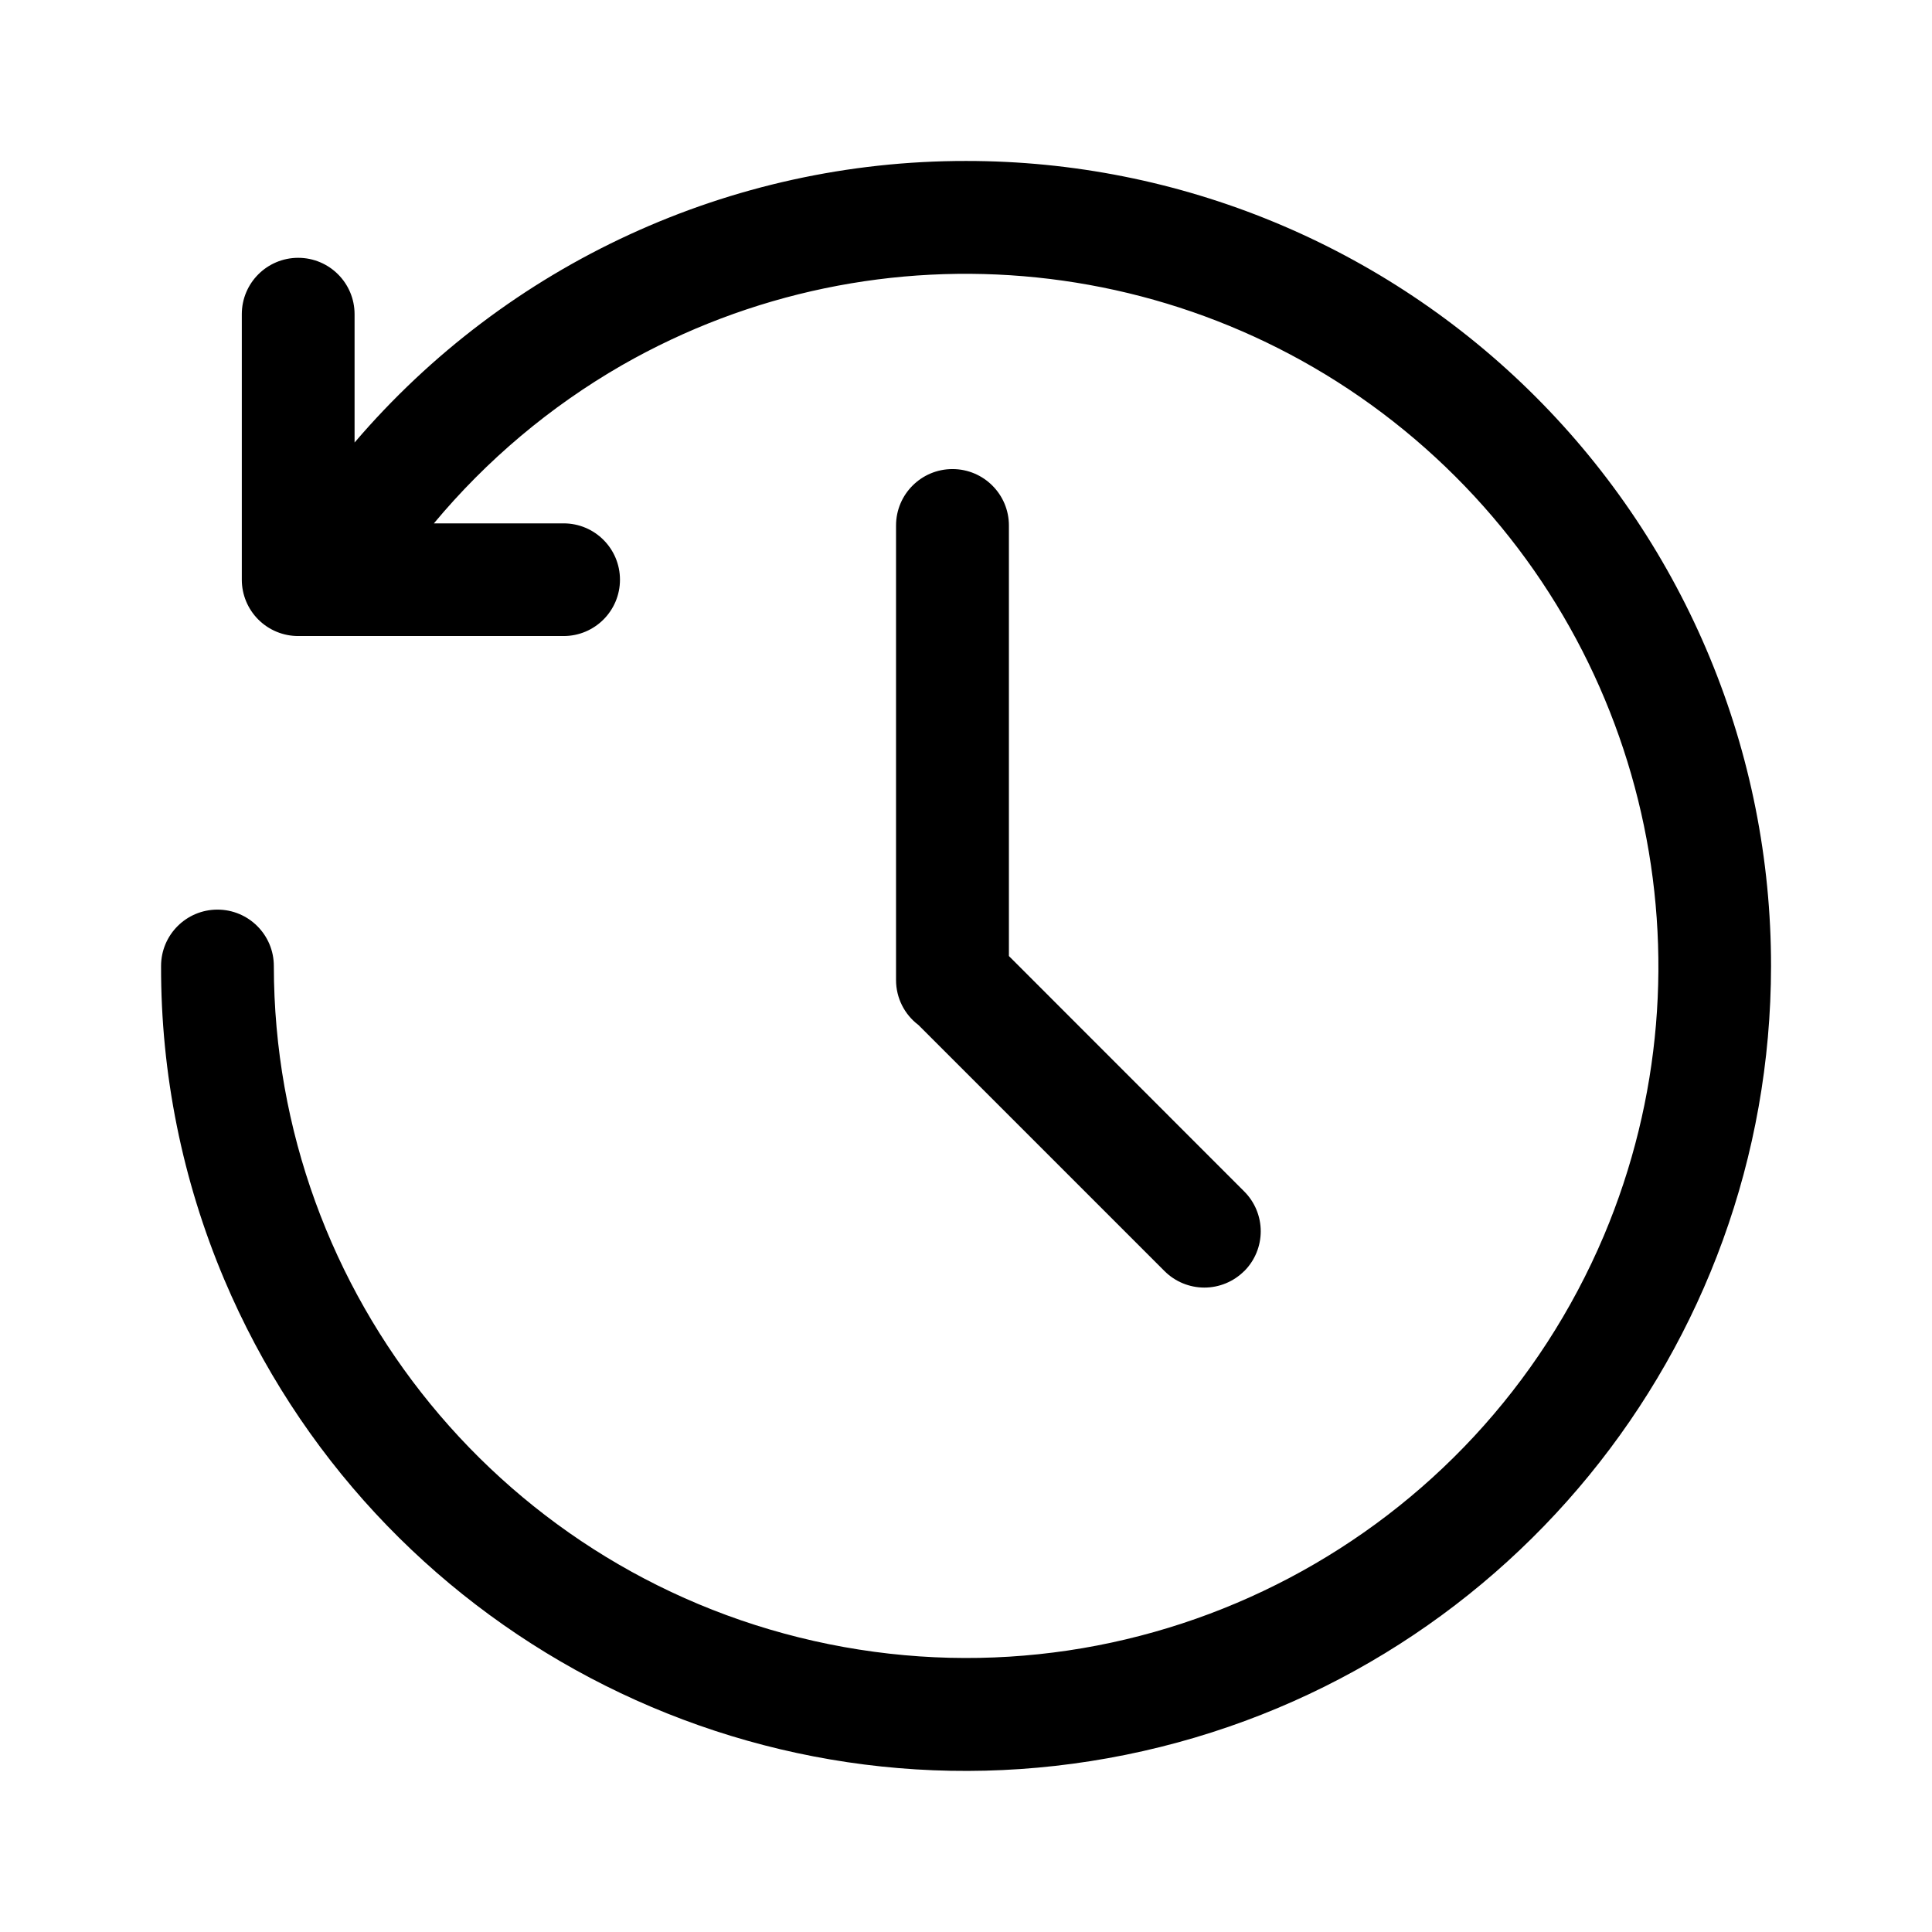
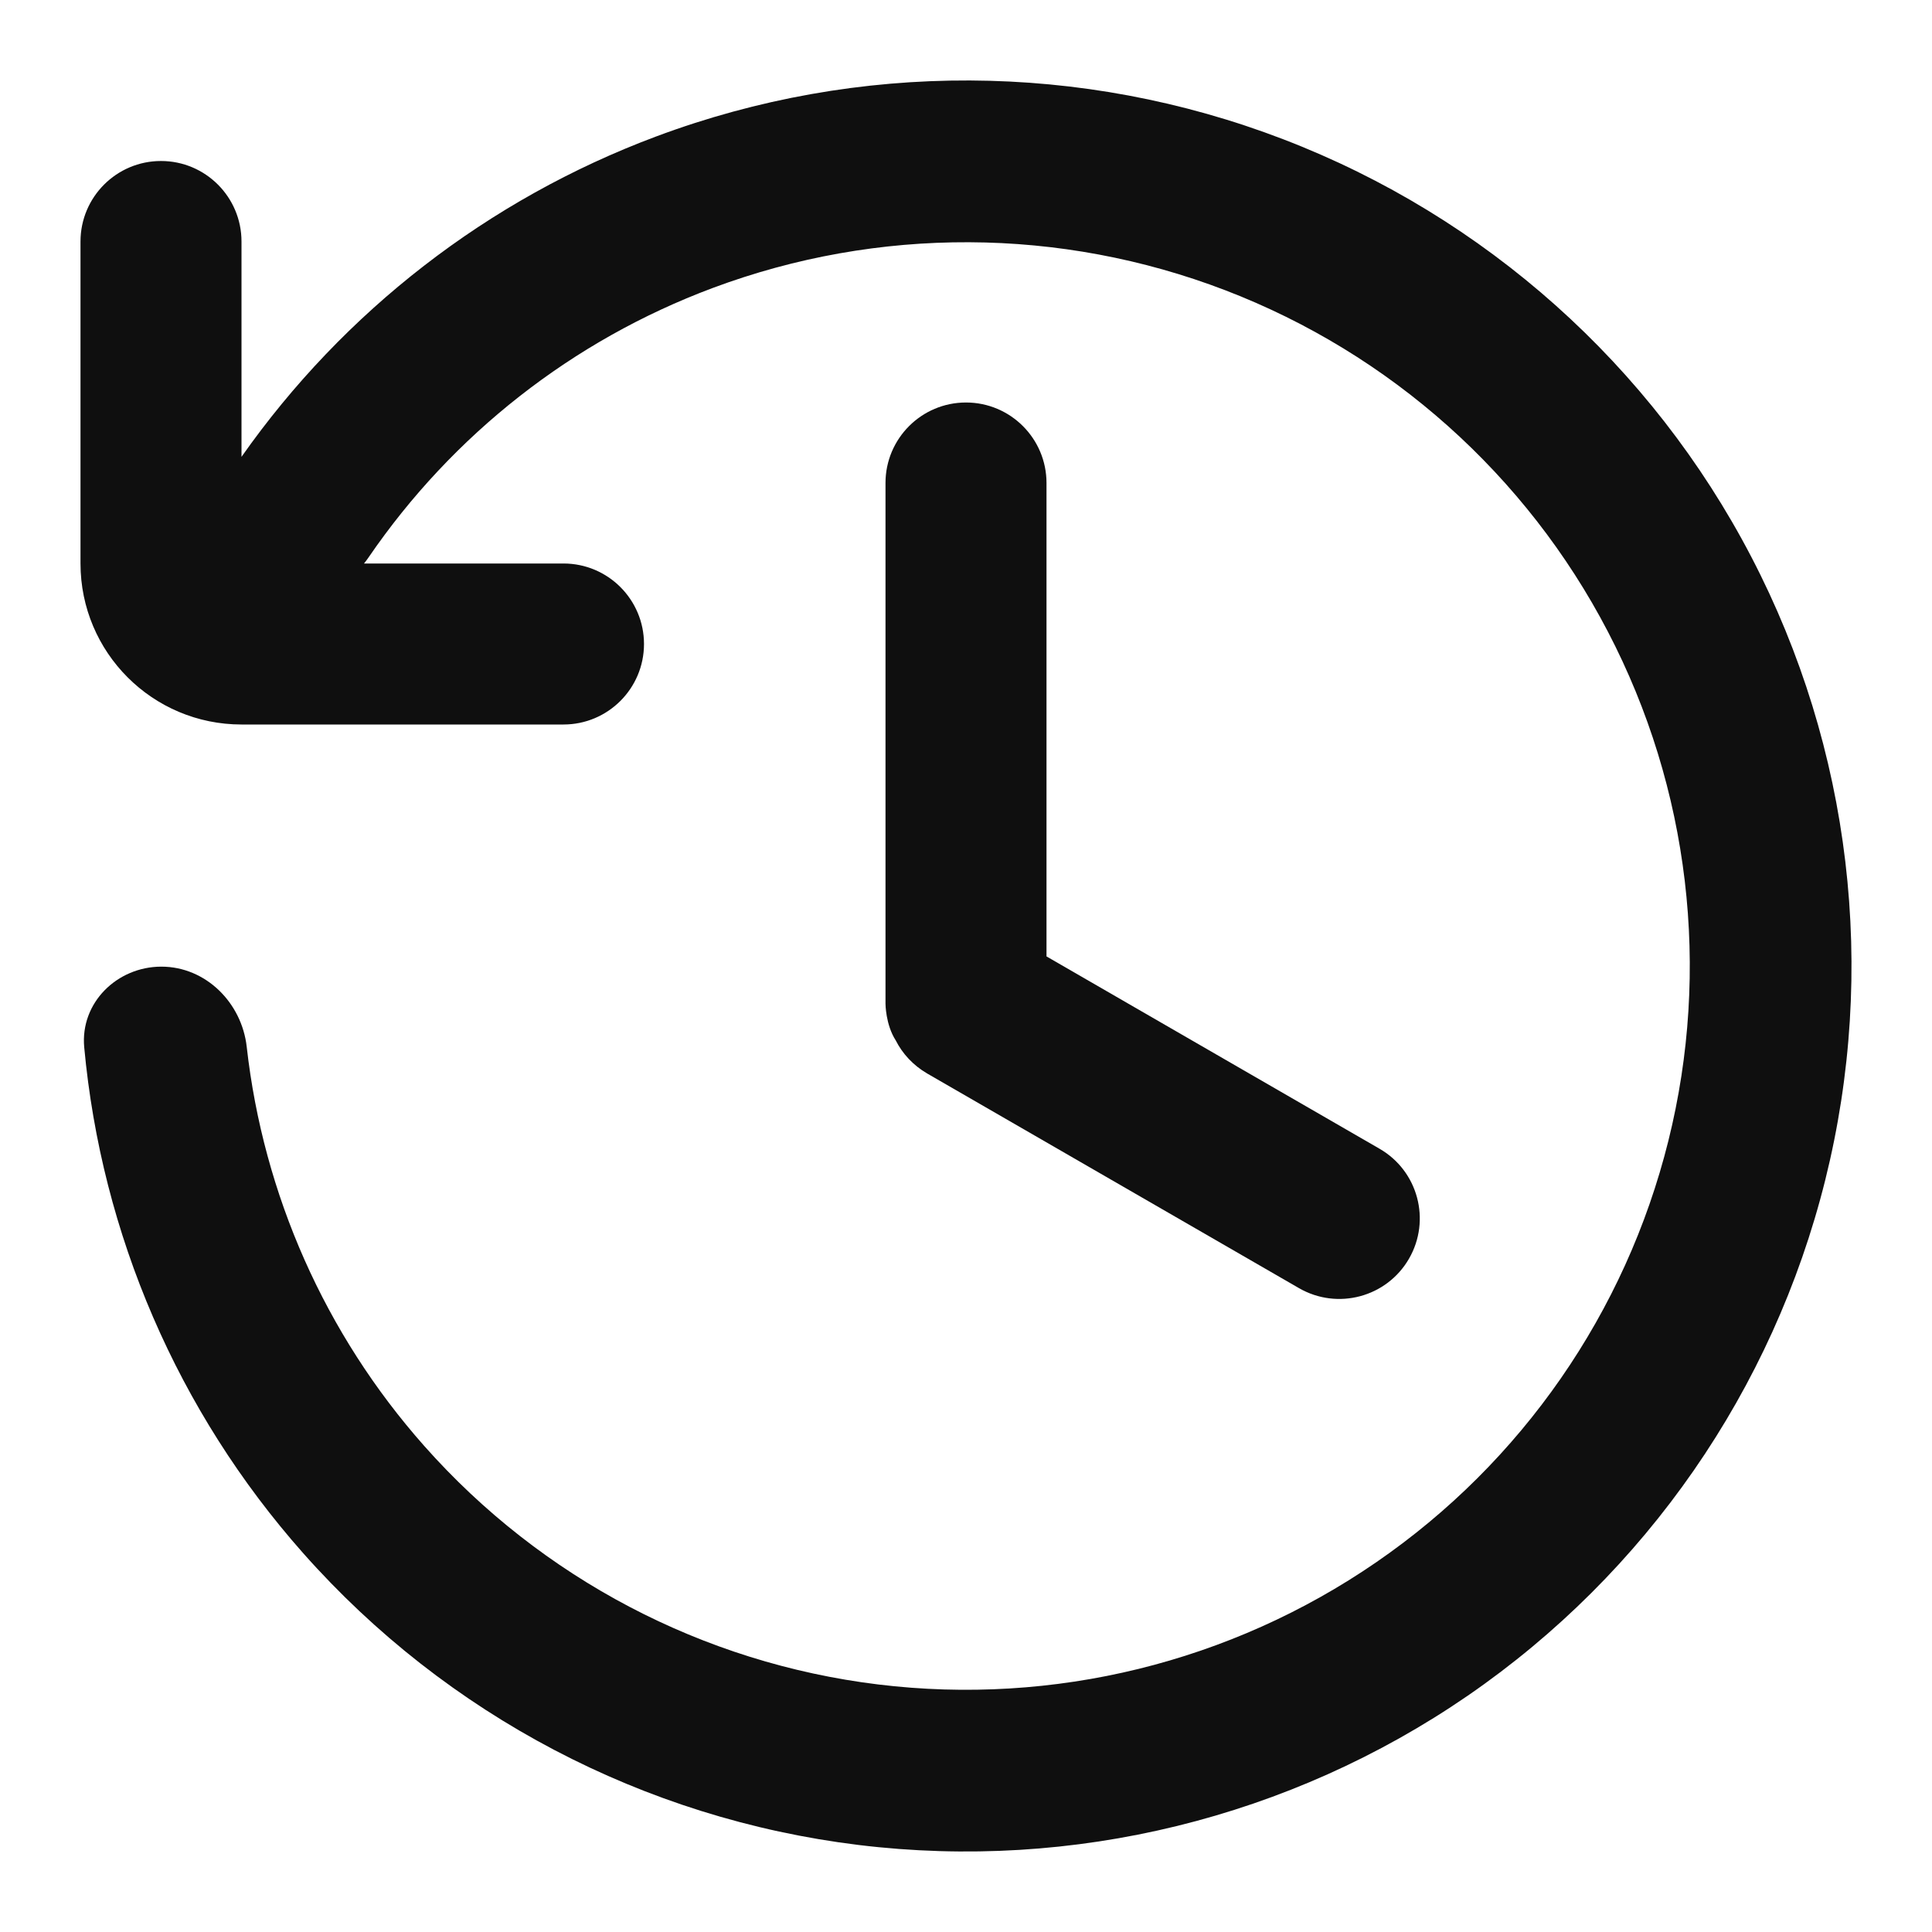
- <svg xmlns="http://www.w3.org/2000/svg" fill="#000000" width="256px" height="256px" viewBox="-1 0 19 19" class="cf-icon-svg">
+ <svg xmlns="http://www.w3.org/2000/svg" width="256px" height="256px" viewBox="0 0 24.00 24.00" fill="none" stroke="#000000" stroke-width="0">
  <g id="SVGRepo_bgCarrier" stroke-width="0" />
  <g id="SVGRepo_tracerCarrier" stroke-linecap="round" stroke-linejoin="round" />
  <g id="SVGRepo_iconCarrier">
-     <path d="M16.417 9.5a7.919 7.919 0 0 1-15.212 3.082A7.87 7.87 0 0 1 .584 9.5a.554.554 0 0 1 1.109 0 6.81 6.81 0 0 0 13.081 2.65 6.811 6.811 0 0 0-9.66-8.557 6.859 6.859 0 0 0-1.847 1.554h1.276a.554.554 0 0 1 0 1.108h-2.61a.554.554 0 0 1-.555-.554V3.09a.554.554 0 0 1 1.109 0v1.262A7.898 7.898 0 0 1 8.5 1.583 7.911 7.911 0 0 1 16.417 9.5zm-5.181 3a.554.554 0 0 1-.784 0l-2.42-2.42a.552.552 0 0 1-.22-.441V5.168a.554.554 0 1 1 1.11 0v4.234l2.314 2.315a.554.554 0 0 1 0 .784z" />
+     <path d="M3 5.675V3C3 2.448 2.552 2 2 2C1.448 2 1 2.448 1 3V7C1 8.105 1.895 9 3 9H7C7.552 9 8 8.552 8 8C8 7.448 7.552 7 7 7H4.522C4.542 6.975 4.562 6.949 4.58 6.922C5.621 5.401 7.11 4.229 8.852 3.578C10.907 2.81 13.173 2.82 15.222 3.606C17.27 4.392 18.961 5.901 19.974 7.847C20.988 9.793 21.255 12.043 20.725 14.172C20.195 16.302 18.904 18.164 17.096 19.407C15.288 20.651 13.088 21.191 10.909 20.925C8.731 20.659 6.726 19.605 5.27 17.962C4.037 16.571 3.271 14.837 3.065 13.005C3.004 12.457 2.557 12.008 2.004 12.008C1.452 12.009 0.996 12.458 1.046 13.008C1.26 15.331 2.208 17.536 3.767 19.295C5.547 21.304 8.001 22.593 10.666 22.919C13.331 23.244 16.023 22.584 18.235 21.063C20.446 19.541 22.025 17.263 22.674 14.658C23.323 12.053 22.996 9.3 21.756 6.919C20.516 4.538 18.448 2.692 15.941 1.73C13.435 0.768 10.663 0.756 8.149 1.696C6.061 2.477 4.27 3.869 3 5.675Z" fill="#0F0F0F" />
+     <path d="M12 5C11.448 5 11 5.448 11 6V12.467C11 12.467 11 12.727 11.127 12.924C11.211 13.09 11.344 13.234 11.517 13.335L16.137 16.002C16.616 16.278 17.227 16.114 17.503 15.636C17.779 15.158 17.616 14.546 17.137 14.27L13 11.881V6C13 5.448 12.552 5 12 5Z" fill="#0F0F0F" />
  </g>
</svg>
